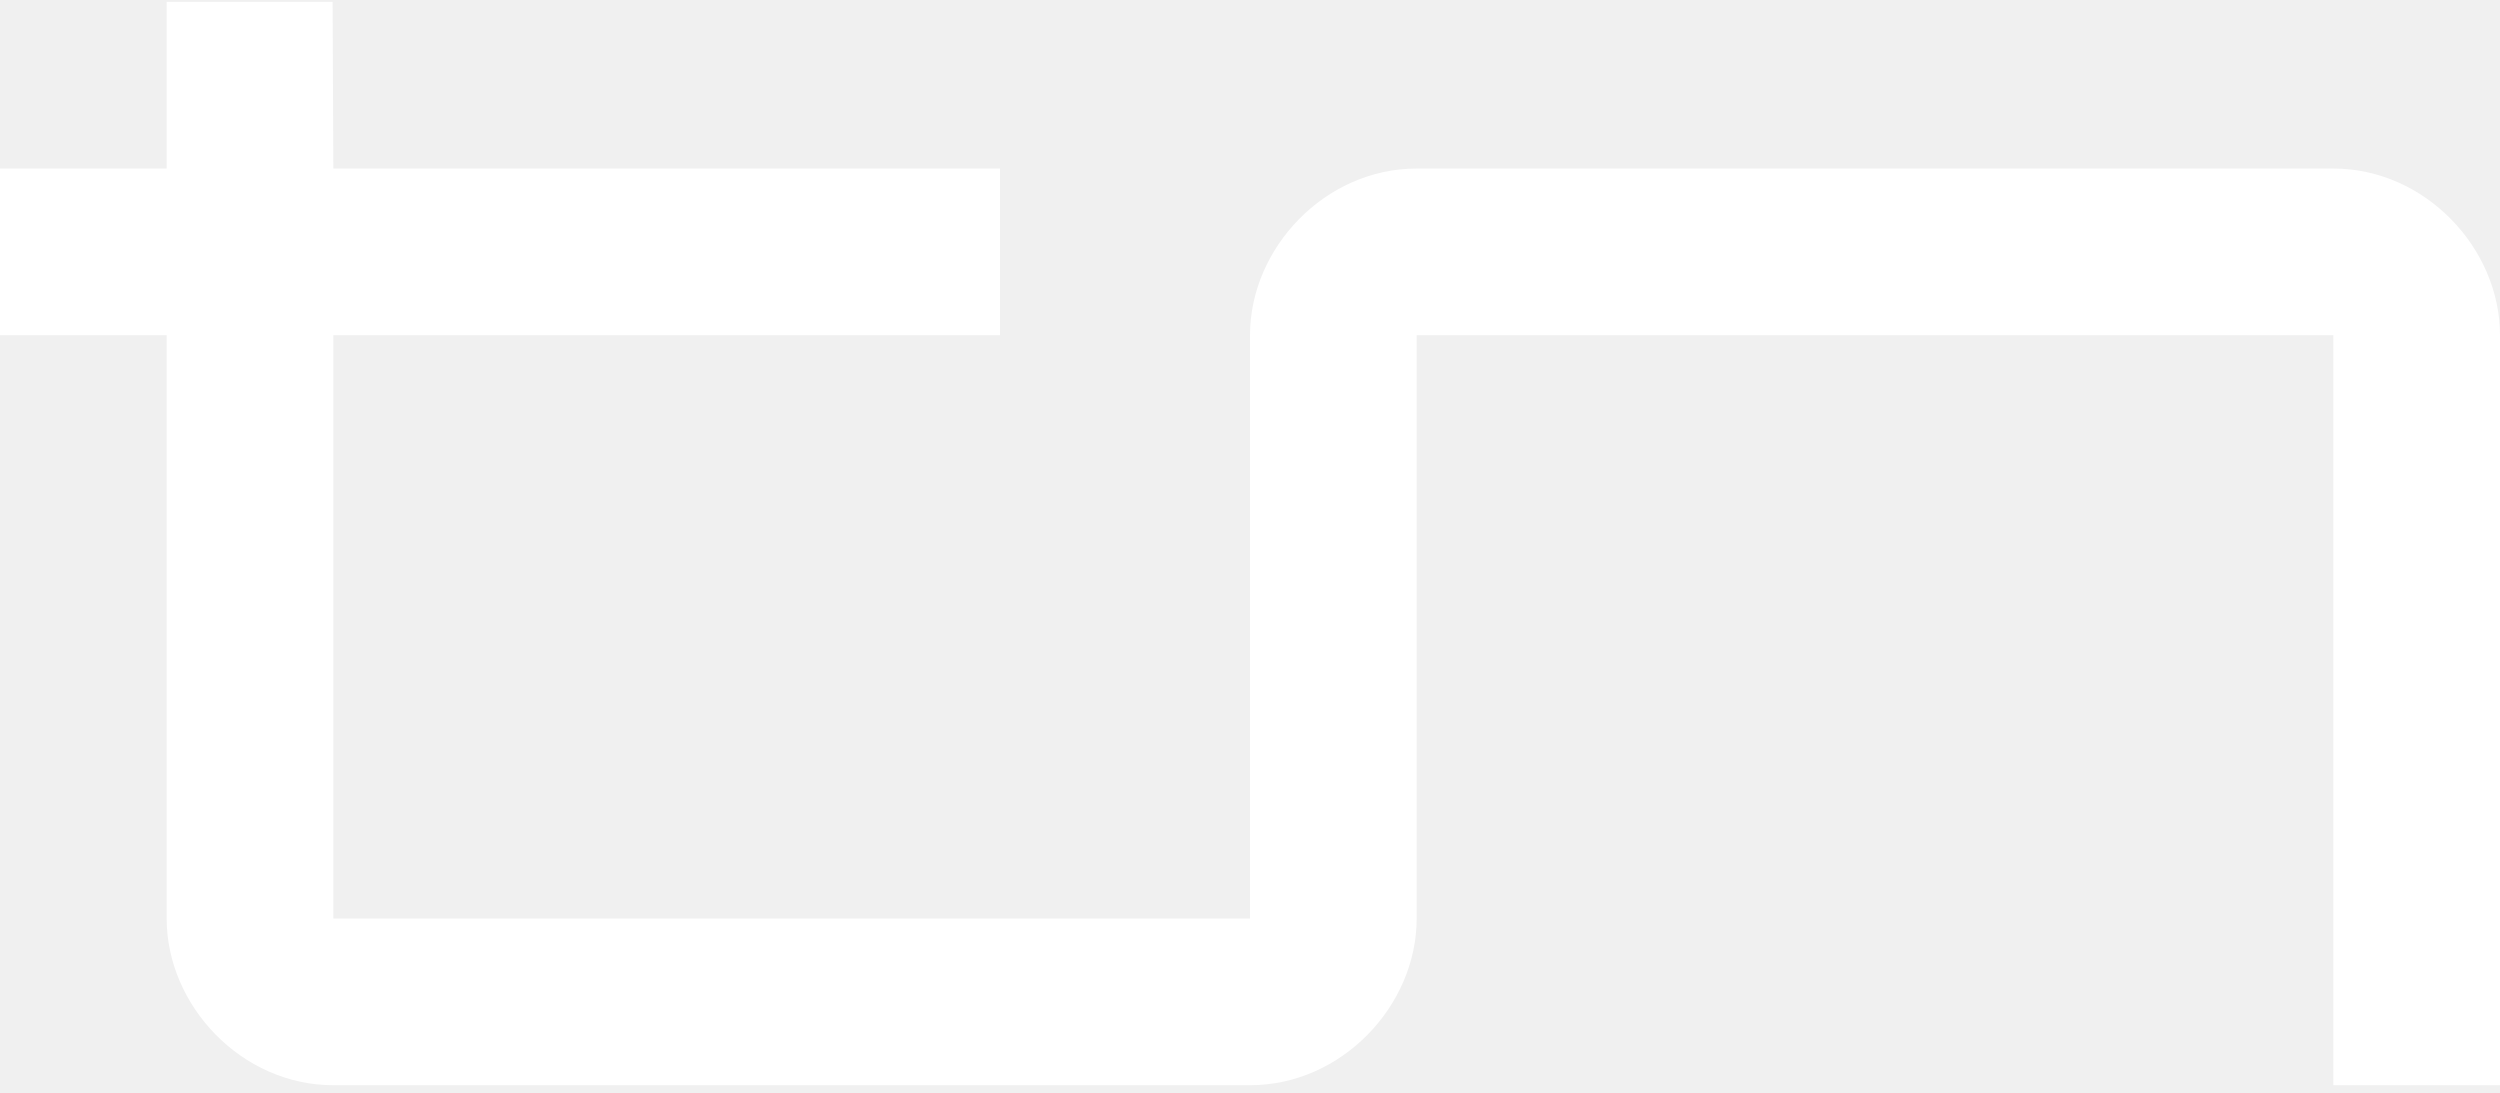
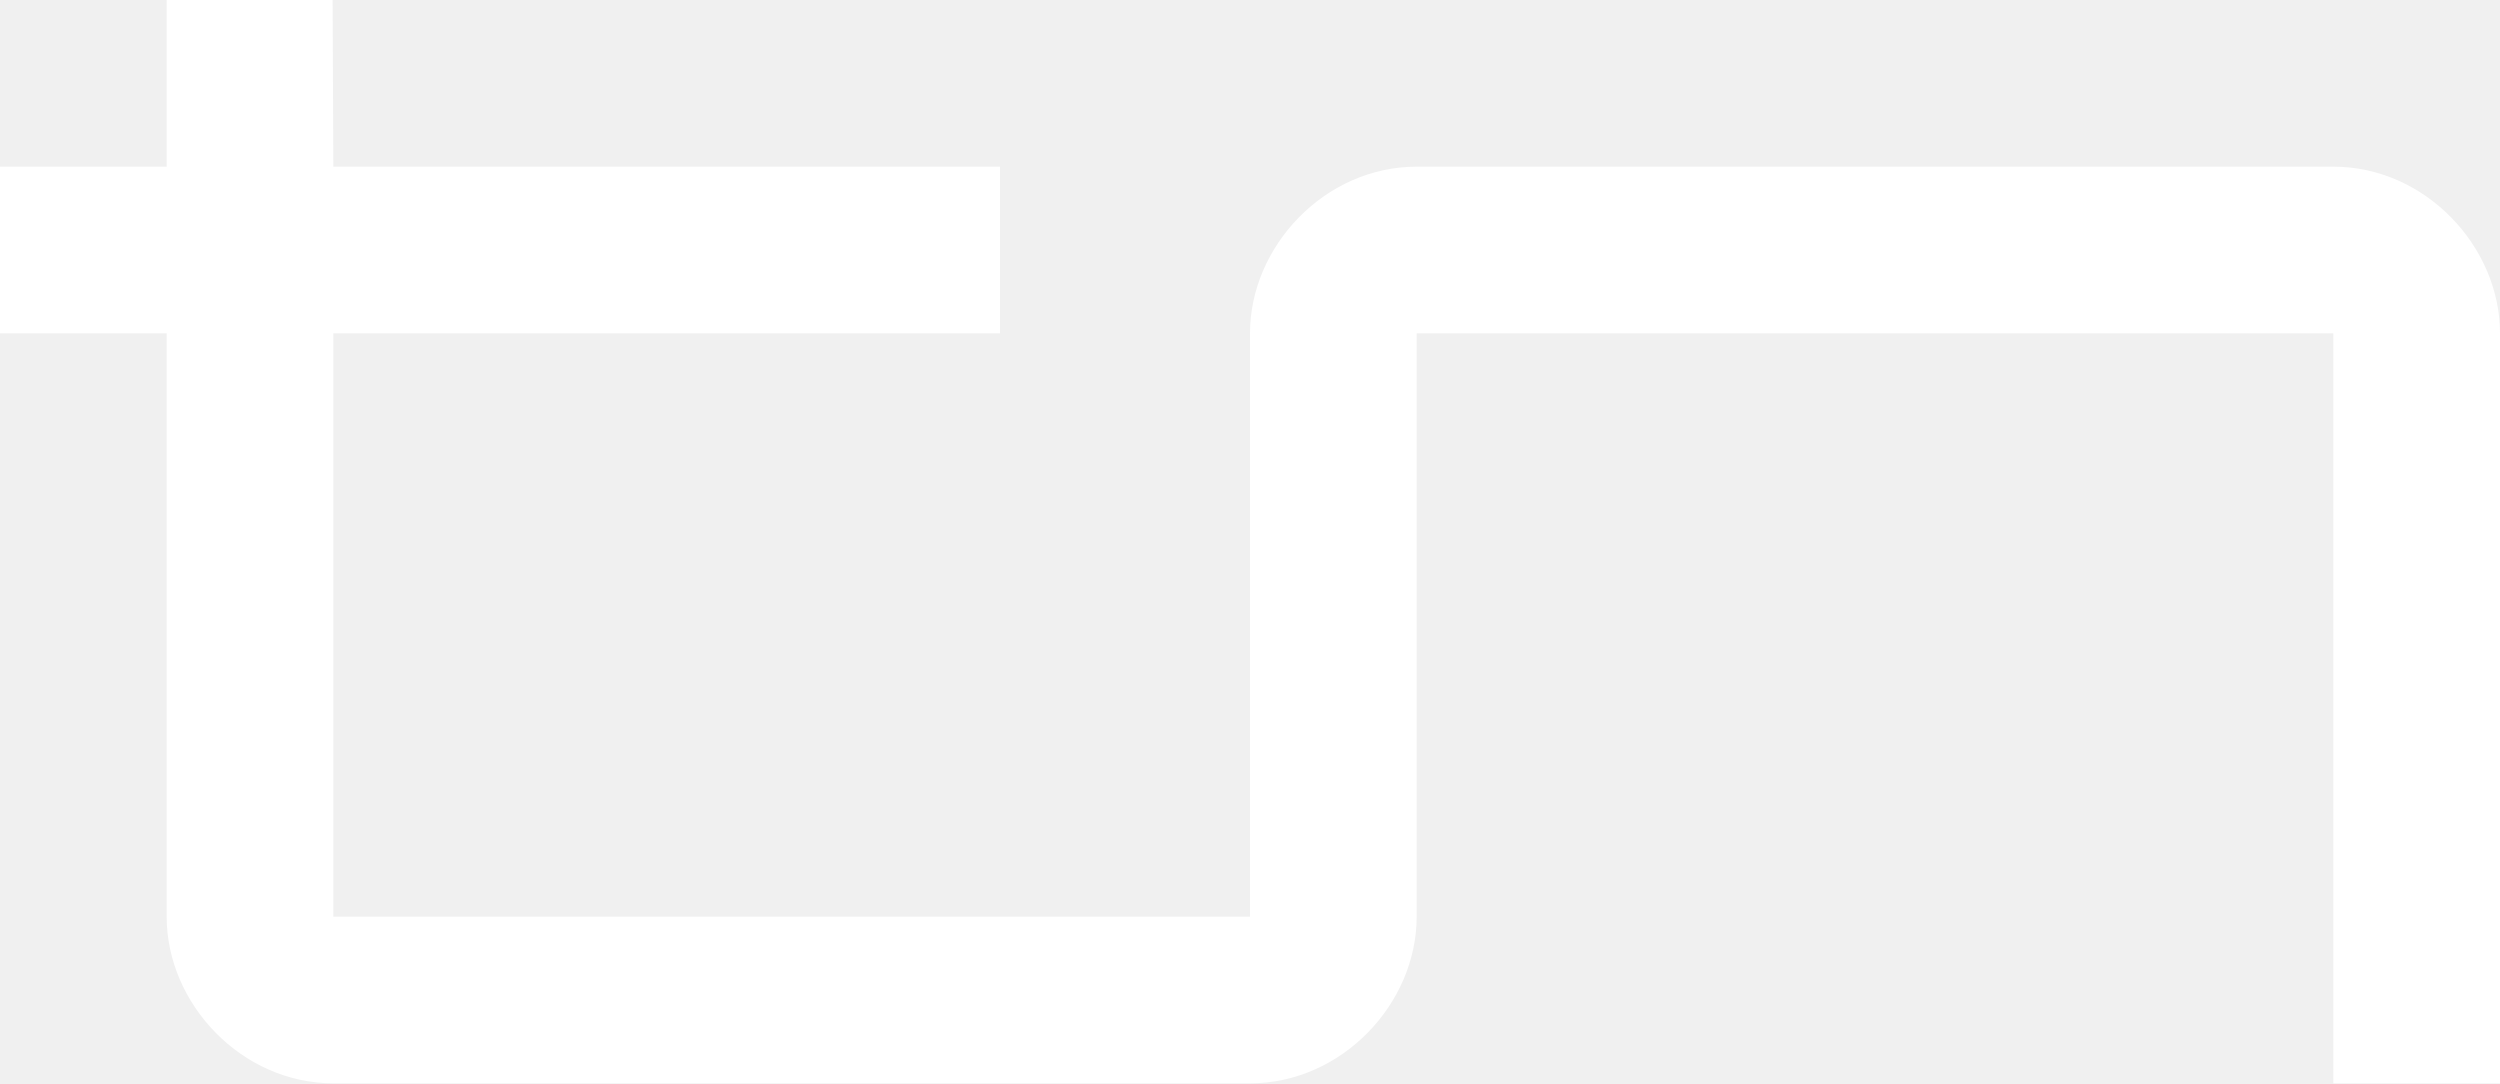
- <svg xmlns="http://www.w3.org/2000/svg" viewBox="0 0 270 118">
+ <svg xmlns="http://www.w3.org/2000/svg" viewBox="0 0.203 270 117">
  <path fill="white" d="M 18 0.203 L 18 18.203 L 0 18.203 L 0 36.203 L 18 36.203 L 18 99.203 C 18 108.621 26.102 117.203 36 117.203 L 135 117.203 C 144.898 117.203 153 108.621 153 99.203 L 153 36.203 L 252 36.203 L 252 117.203 L 270 117.203 L 270 36.203 C 270 26.789 261.898 18.203 252 18.203 L 153 18.203 C 143.102 18.203 135 26.789 135 36.203 L 135 99.203 L 36 99.203 L 36 36.203 L 108 36.203 L 108 18.203 L 36 18.203 L 35.922 0.203 L 18 0.203 Z" />
</svg>
